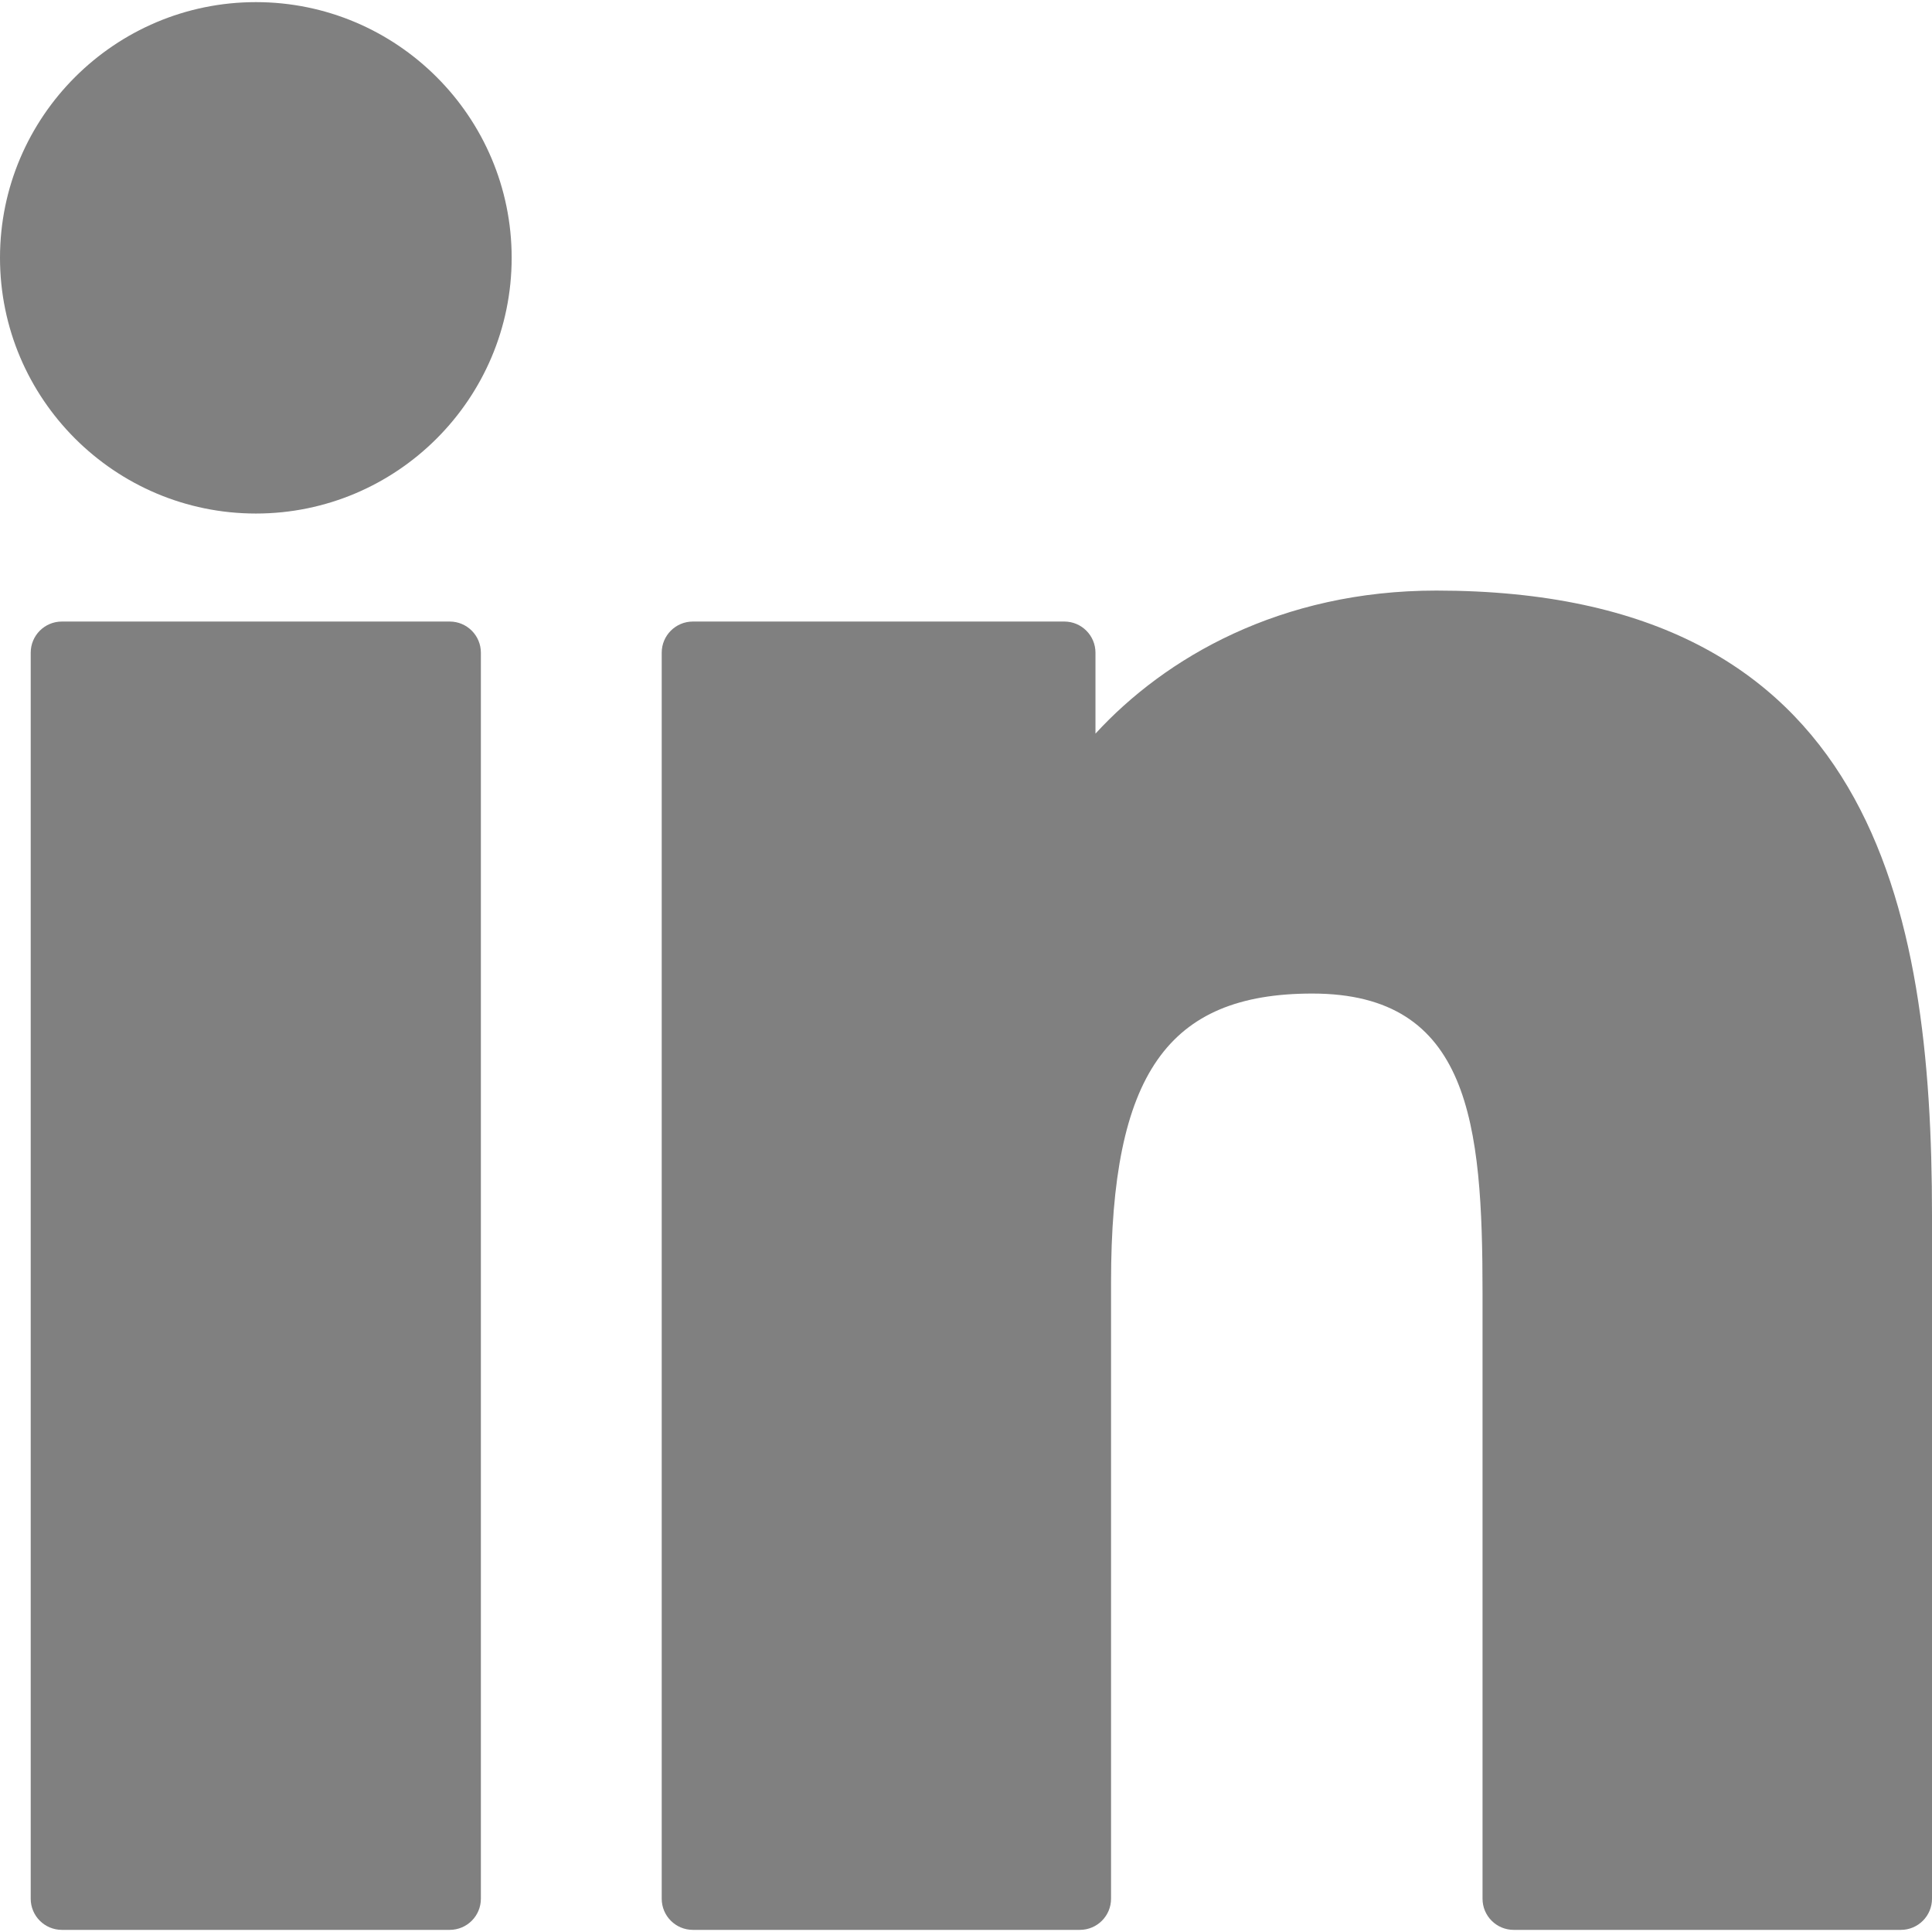
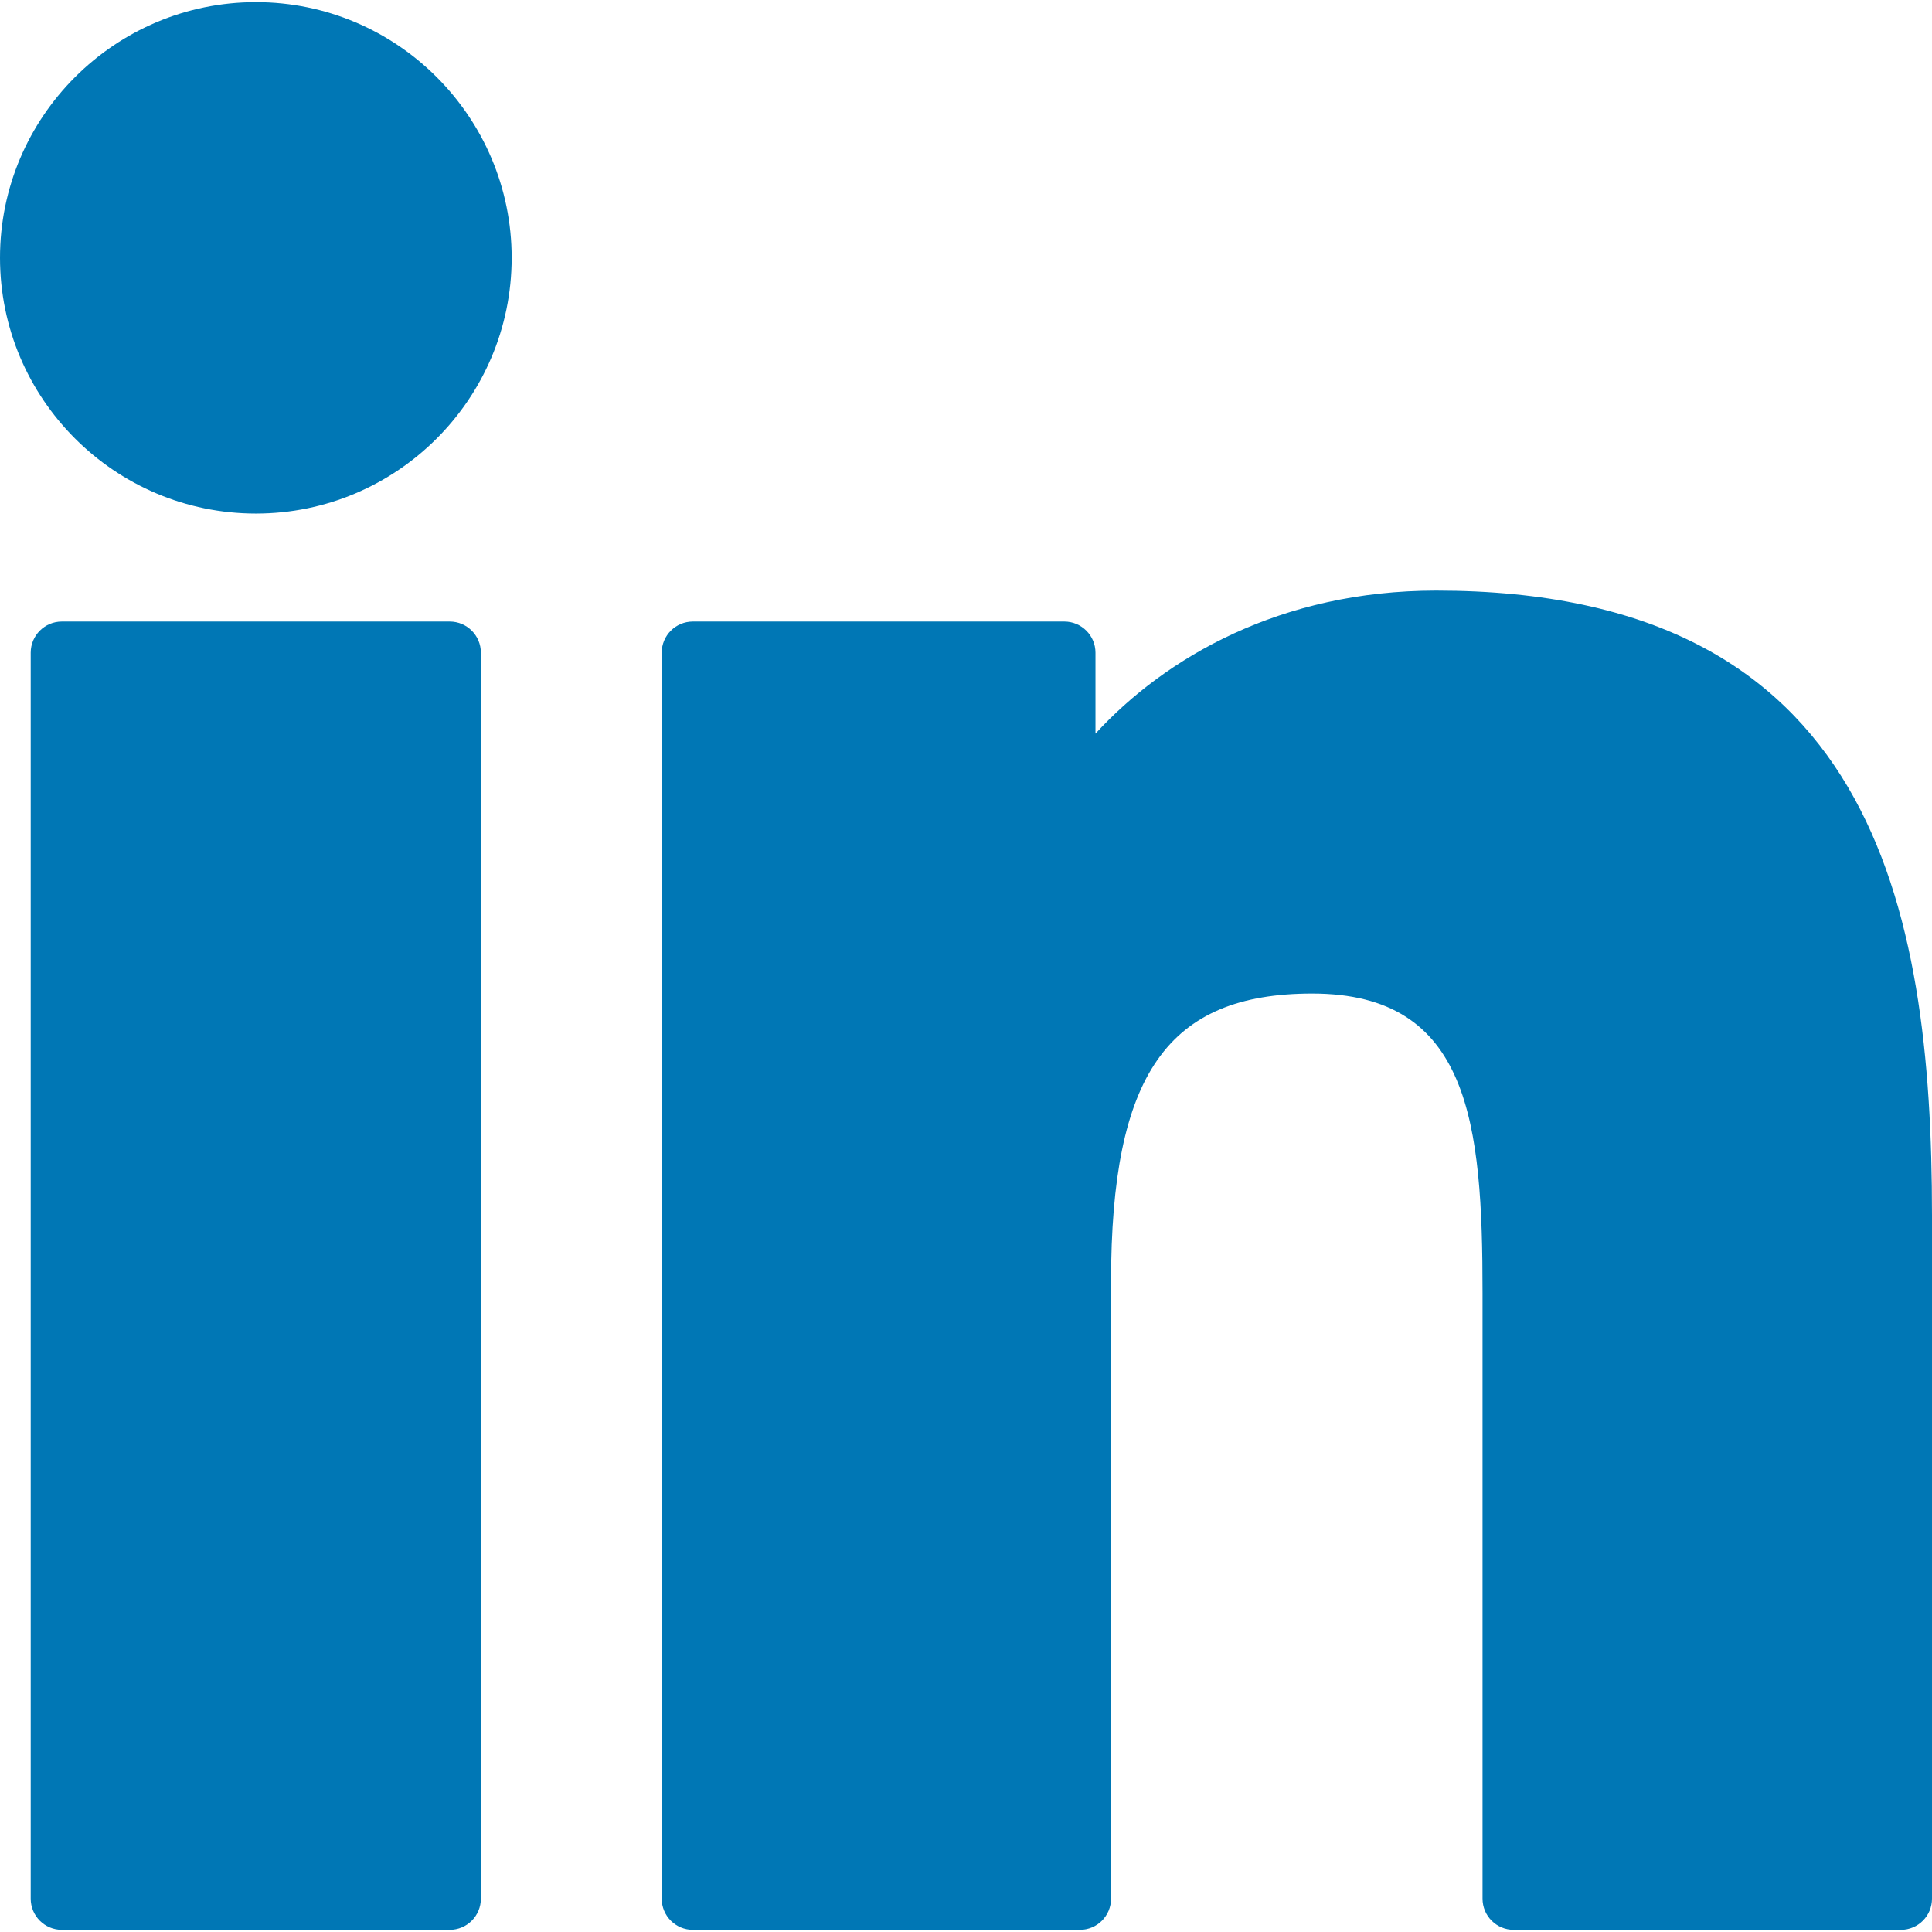
<svg xmlns="http://www.w3.org/2000/svg" version="1.1" id="Layer_1" x="0px" y="0px" viewBox="0 0 512 512" style="enable-background:new 0 0 512 512;" xml:space="preserve">
  <g>
-     <path style="fill:#808080;" d="M119.18,164.715H16.396c-4.562,0-8.258,3.698-8.258,8.258v330.204c0,4.562,3.696,8.258,8.258,8.258   H119.18c4.562,0,8.258-3.696,8.258-8.258V172.973C127.438,168.413,123.742,164.715,119.18,164.715z" />
-     <path style="fill:#808080;" d="M67.825,0.563C30.426,0.563,0,30.956,0,68.314c0,37.374,30.426,67.779,67.825,67.779   c37.369,0,67.771-30.406,67.771-67.779C135.597,30.956,105.195,0.563,67.825,0.563z" />
-     <path style="fill:#808080;" d="M380.621,156.508c-41.282,0-71.799,17.747-90.309,37.911v-21.446c0-4.56-3.696-8.258-8.258-8.258   H183.62c-4.562,0-8.258,3.698-8.258,8.258v330.204c0,4.562,3.696,8.258,8.258,8.258h102.56c4.562,0,8.258-3.696,8.258-8.258   V339.803c0-55.053,14.954-76.501,53.331-76.501c41.796,0,45.117,34.383,45.117,79.334v160.543c0,4.562,3.696,8.258,8.258,8.258   h102.598c4.562,0,8.258-3.696,8.258-8.258V322.056C512,240.194,496.391,156.508,380.621,156.508z" />
+     <path style="fill:#0077b5;" d="M119.18,164.715H16.396c-4.562,0-8.258,3.698-8.258,8.258v330.204c0,4.562,3.696,8.258,8.258,8.258   H119.18c4.562,0,8.258-3.696,8.258-8.258V172.973C127.438,168.413,123.742,164.715,119.18,164.715z" />
+     <path style="fill:#0077b5;" d="M67.825,0.563C30.426,0.563,0,30.956,0,68.314c0,37.374,30.426,67.779,67.825,67.779   c37.369,0,67.771-30.406,67.771-67.779C135.597,30.956,105.195,0.563,67.825,0.563z" />
+     <path style="fill:#0077b5;" d="M380.621,156.508c-41.282,0-71.799,17.747-90.309,37.911v-21.446c0-4.56-3.696-8.258-8.258-8.258   H183.62c-4.562,0-8.258,3.698-8.258,8.258v330.204c0,4.562,3.696,8.258,8.258,8.258h102.56c4.562,0,8.258-3.696,8.258-8.258   V339.803c0-55.053,14.954-76.501,53.331-76.501c41.796,0,45.117,34.383,45.117,79.334v160.543c0,4.562,3.696,8.258,8.258,8.258   h102.598c4.562,0,8.258-3.696,8.258-8.258V322.056C512,240.194,496.391,156.508,380.621,156.508z" />
  </g>
  <g>
</g>
  <g>
</g>
  <g>
</g>
  <g>
</g>
  <g>
</g>
  <g>
</g>
  <g>
</g>
  <g>
</g>
  <g>
</g>
  <g>
</g>
  <g>
</g>
  <g>
</g>
  <g>
</g>
  <g>
</g>
  <g>
</g>
</svg>
